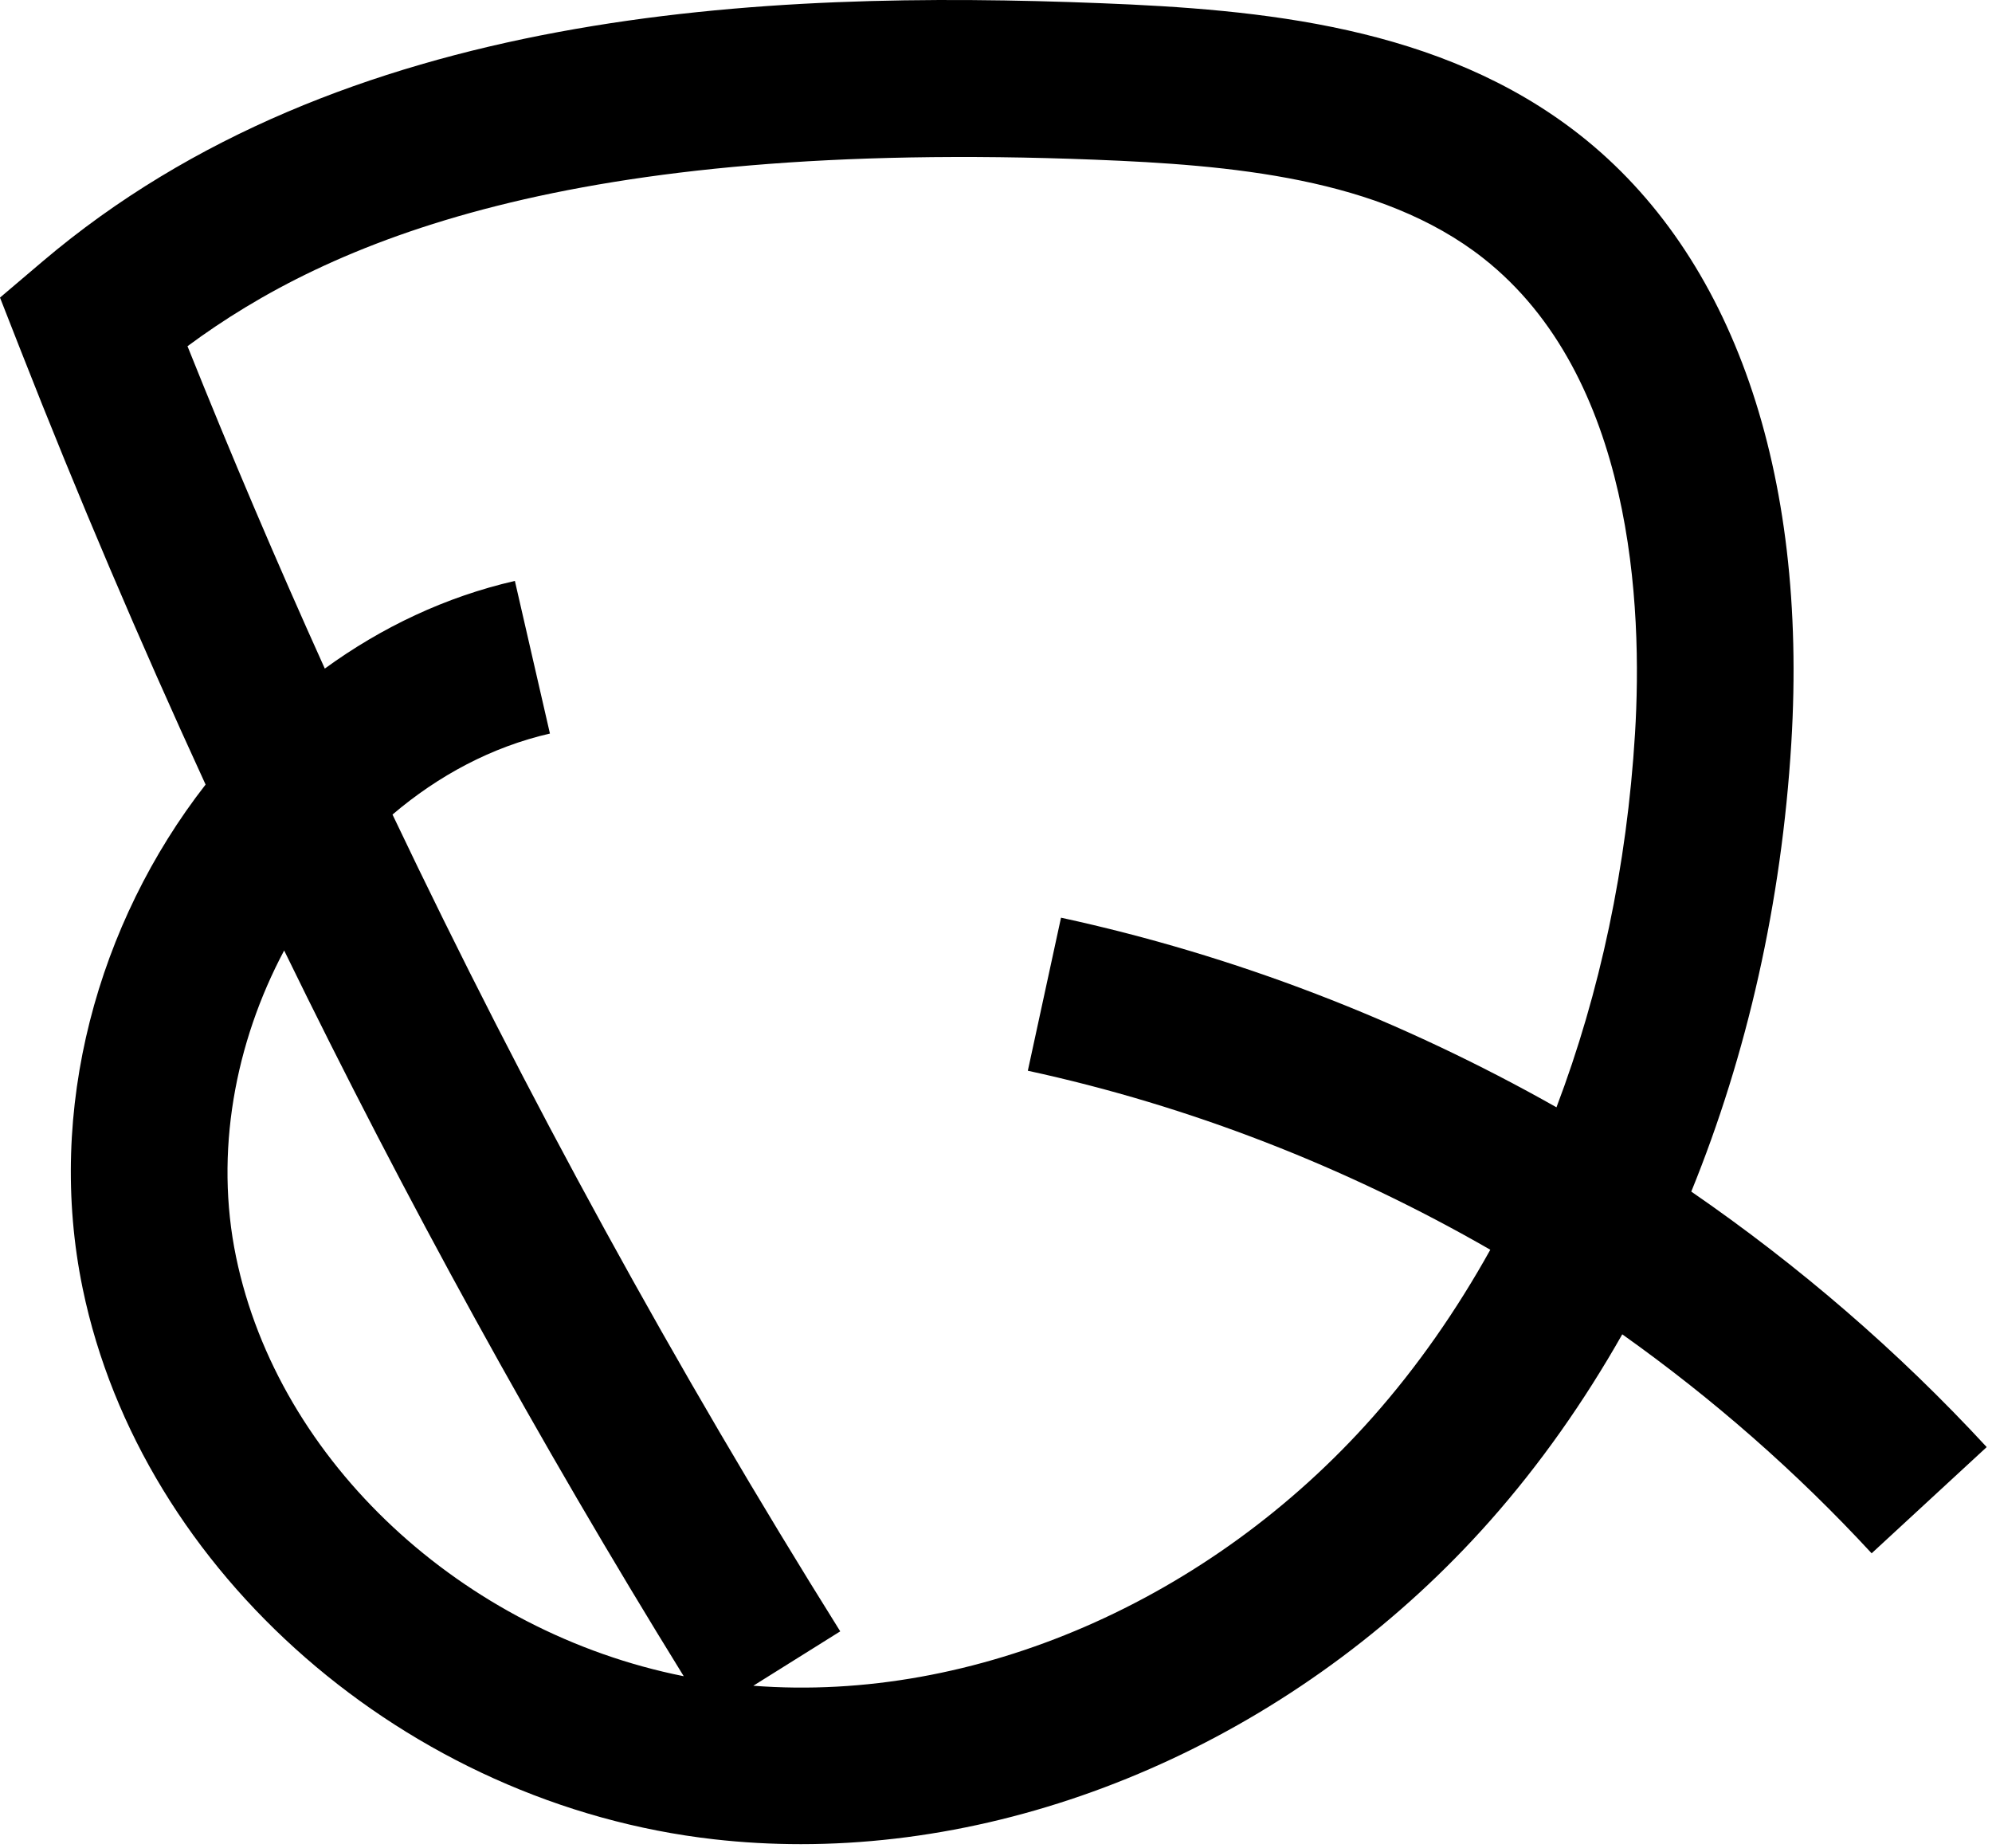
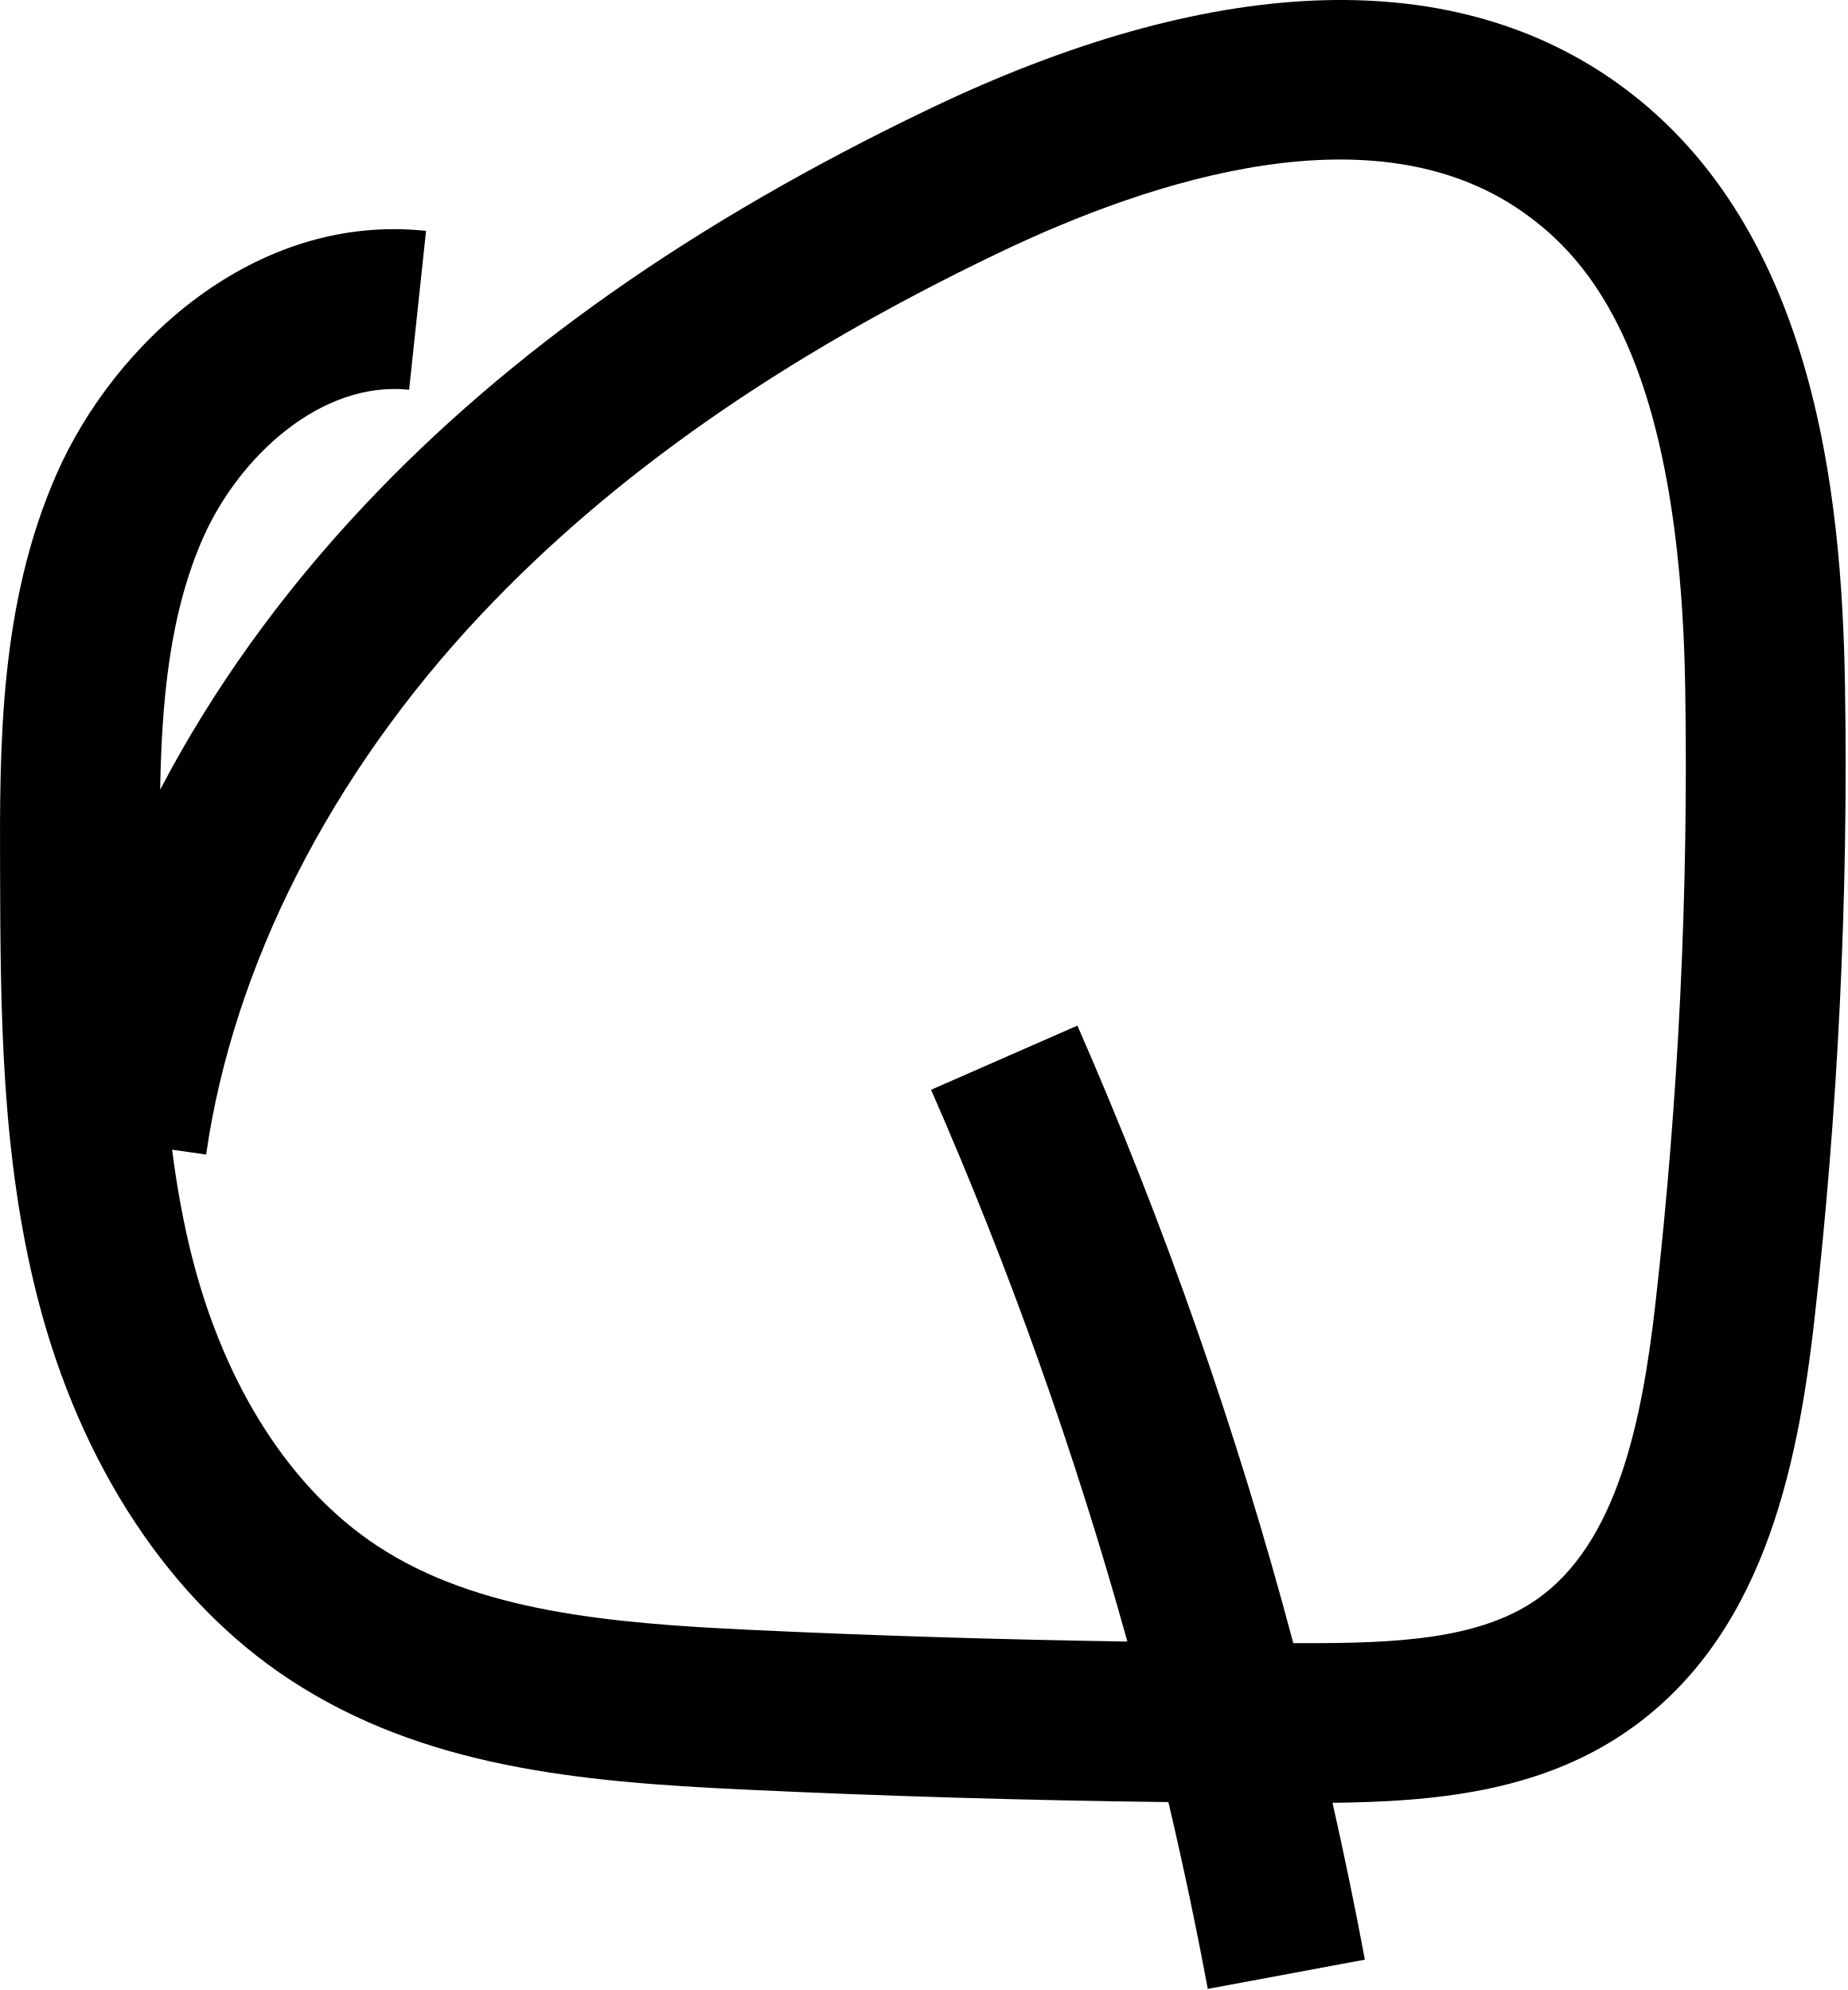
- <svg xmlns="http://www.w3.org/2000/svg" width="100%" height="100%" viewBox="0 0 110 102" version="1.1" xml:space="preserve" style="fill-rule:evenodd;clip-rule:evenodd;stroke-linejoin:round;stroke-miterlimit:2;">
-   <g transform="matrix(1,0,0,1,1.853632,-0.088088)">
-     <g transform="matrix(0.525937,0,0,0.525937,73.96489,23.13078)">
-       <path d="M0,104.924C-17.13,124.276 -41.869,134.954 -65.065,133.162L-55.938,127.451C-73.203,99.857 -88.926,71.17 -102.948,41.701C-98.123,37.595 -92.516,34.597 -86.419,33.197L-90.099,17.173C-97.366,18.842 -104.098,22.04 -110.056,26.377C-115.108,15.194 -119.918,3.904 -124.473,-7.467C-109.625,-18.454 -84.49,-29.229 -29.203,-27.048C-15.121,-26.493 0.805,-25.19 11.572,-16.711C27.333,-4.301 28.322,19.896 27.509,33.215C26.659,47.134 23.833,60.394 19.263,72.435C3.025,63.257 -14.565,56.473 -32.758,52.528L-36.242,68.596C-19.232,72.284 -2.8,78.693 12.316,87.389C8.761,93.774 4.653,99.668 0,104.924M-119.374,88.143C-121.644,77.177 -119.49,65.67 -114.324,55.972C-101.614,82.061 -87.591,107.533 -72.37,132.161C-95.558,127.54 -114.914,109.692 -119.374,88.143M33.417,81.284C39.28,66.887 42.897,50.949 43.919,34.216C45.662,5.678 37.786,-16.996 21.744,-29.628C7.107,-41.153 -11.894,-42.819 -28.555,-43.476C-63.788,-44.868 -108.253,-43.043 -139.681,-16.372L-144.159,-12.571L-142.014,-7.102C-135.981,8.277 -129.494,23.509 -122.573,38.553C-133.886,53.068 -139.371,72.648 -135.474,91.475C-129.295,121.325 -101.417,145.637 -69.187,149.282C-66.167,149.624 -63.126,149.792 -60.073,149.792C-33.728,149.792 -6.675,137.268 12.311,115.822C17.532,109.924 22.153,103.352 26.171,96.268C35.665,103.012 44.468,110.715 52.354,119.258L64.435,108.106C55.152,98.05 44.709,89.057 33.417,81.284" style="fill-rule:nonzero;" />
+ <svg xmlns="http://www.w3.org/2000/svg" width="100%" height="100%" viewBox="0 0 792 853" version="1.1" xml:space="preserve" style="fill-rule:evenodd;clip-rule:evenodd;stroke-linejoin:round;stroke-miterlimit:2;">
+   <g transform="matrix(1,0,0,1,-9251.026,-799.9921)">
+     <g transform="matrix(4.166667,0,0,4.166667,7892.719,0)">
+       <g transform="matrix(1,0,0,1,496.327,258.8504)">
+         <path d="M0,67.214C-1.348,79.094 -3.873,92.018 -12.389,97.806C-18.306,101.83 -26.87,102.187 -35.882,102.187C-35.952,102.187 -36.023,102.187 -36.095,102.186C-36.484,102.186 -36.875,102.179 -37.265,102.179C-43.039,80.48 -50.465,59.215 -59.478,38.657L-74.534,45.259C-66.466,63.662 -59.714,82.652 -54.337,102.021C-67.327,101.818 -80.355,101.425 -93.26,100.812C-107.521,100.135 -121.177,98.967 -131.487,92.198C-140.392,86.353 -147.162,75.824 -150.551,62.552C-151.478,58.92 -152.144,55.197 -152.623,51.421L-149.124,51.922C-146.347,32.536 -136.314,12.823 -120.875,-3.585C-107.401,-17.906 -90.004,-30.074 -67.688,-40.785C-51.437,-48.584 -28.886,-55.664 -13.744,-45.111C-6.792,-40.267 2.513,-29.911 3.062,3.956C3.403,25.006 2.373,46.289 0,67.214M19.501,3.69C19.18,-16.141 16.357,-44.175 -4.344,-58.6C-21.479,-70.54 -45.844,-69.507 -74.801,-55.607C-98.976,-44.004 -117.964,-30.673 -132.85,-14.851C-141.426,-5.737 -148.471,4.096 -153.854,14.385C-153.693,5.305 -152.904,-3.69 -149.428,-11.546C-145.758,-19.834 -137.313,-27.717 -128.239,-26.754L-126.497,-43.102C-144.15,-44.982 -158.566,-31.515 -164.461,-18.201C-170.416,-4.747 -170.368,9.853 -170.326,22.734C-170.278,37.093 -170.229,51.941 -166.48,66.619C-162.074,83.875 -152.852,97.84 -140.511,105.942C-126.731,114.988 -110.666,116.445 -94.039,117.235C-79.478,117.926 -64.759,118.36 -50.114,118.536C-48.618,124.911 -47.262,131.318 -46.064,137.754L-29.9,134.746C-30.905,129.347 -32.022,123.969 -33.229,118.611C-22.825,118.495 -12.138,117.516 -3.146,111.403C10.87,101.876 14.567,84.656 16.336,69.068C18.789,47.441 19.854,25.445 19.501,3.69" style="fill-rule:nonzero;" />
+       </g>
    </g>
  </g>
</svg>
